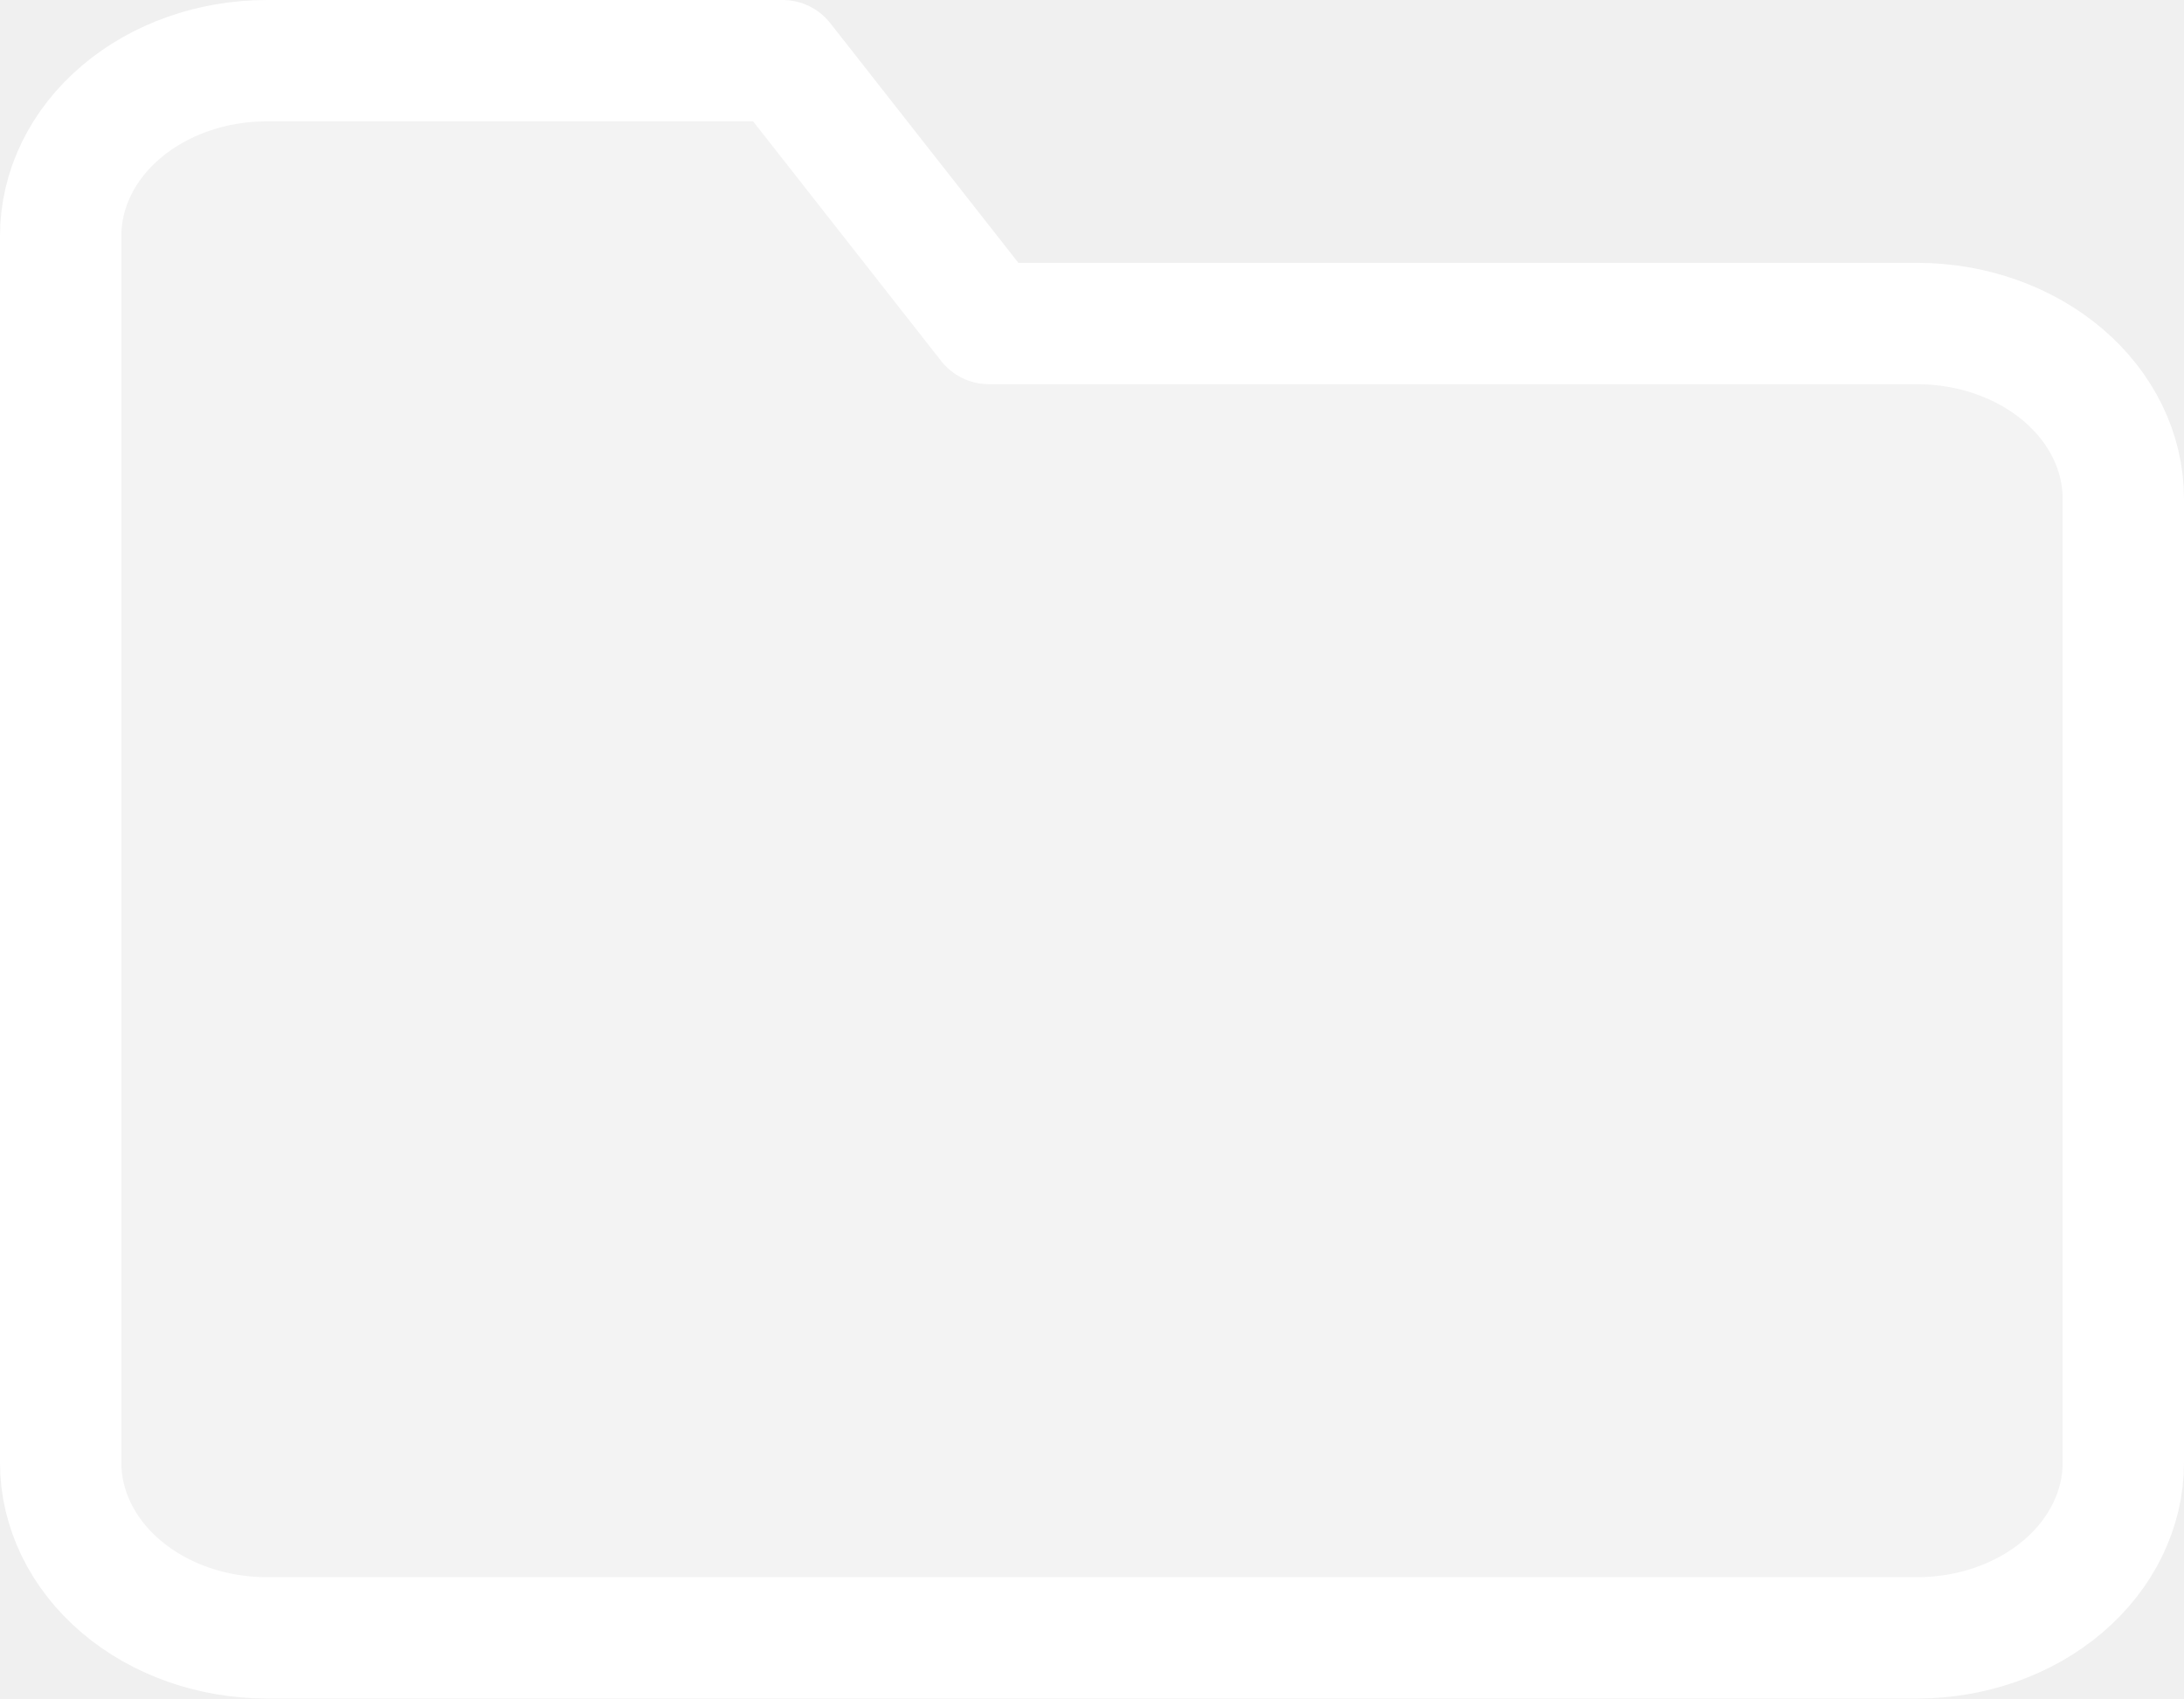
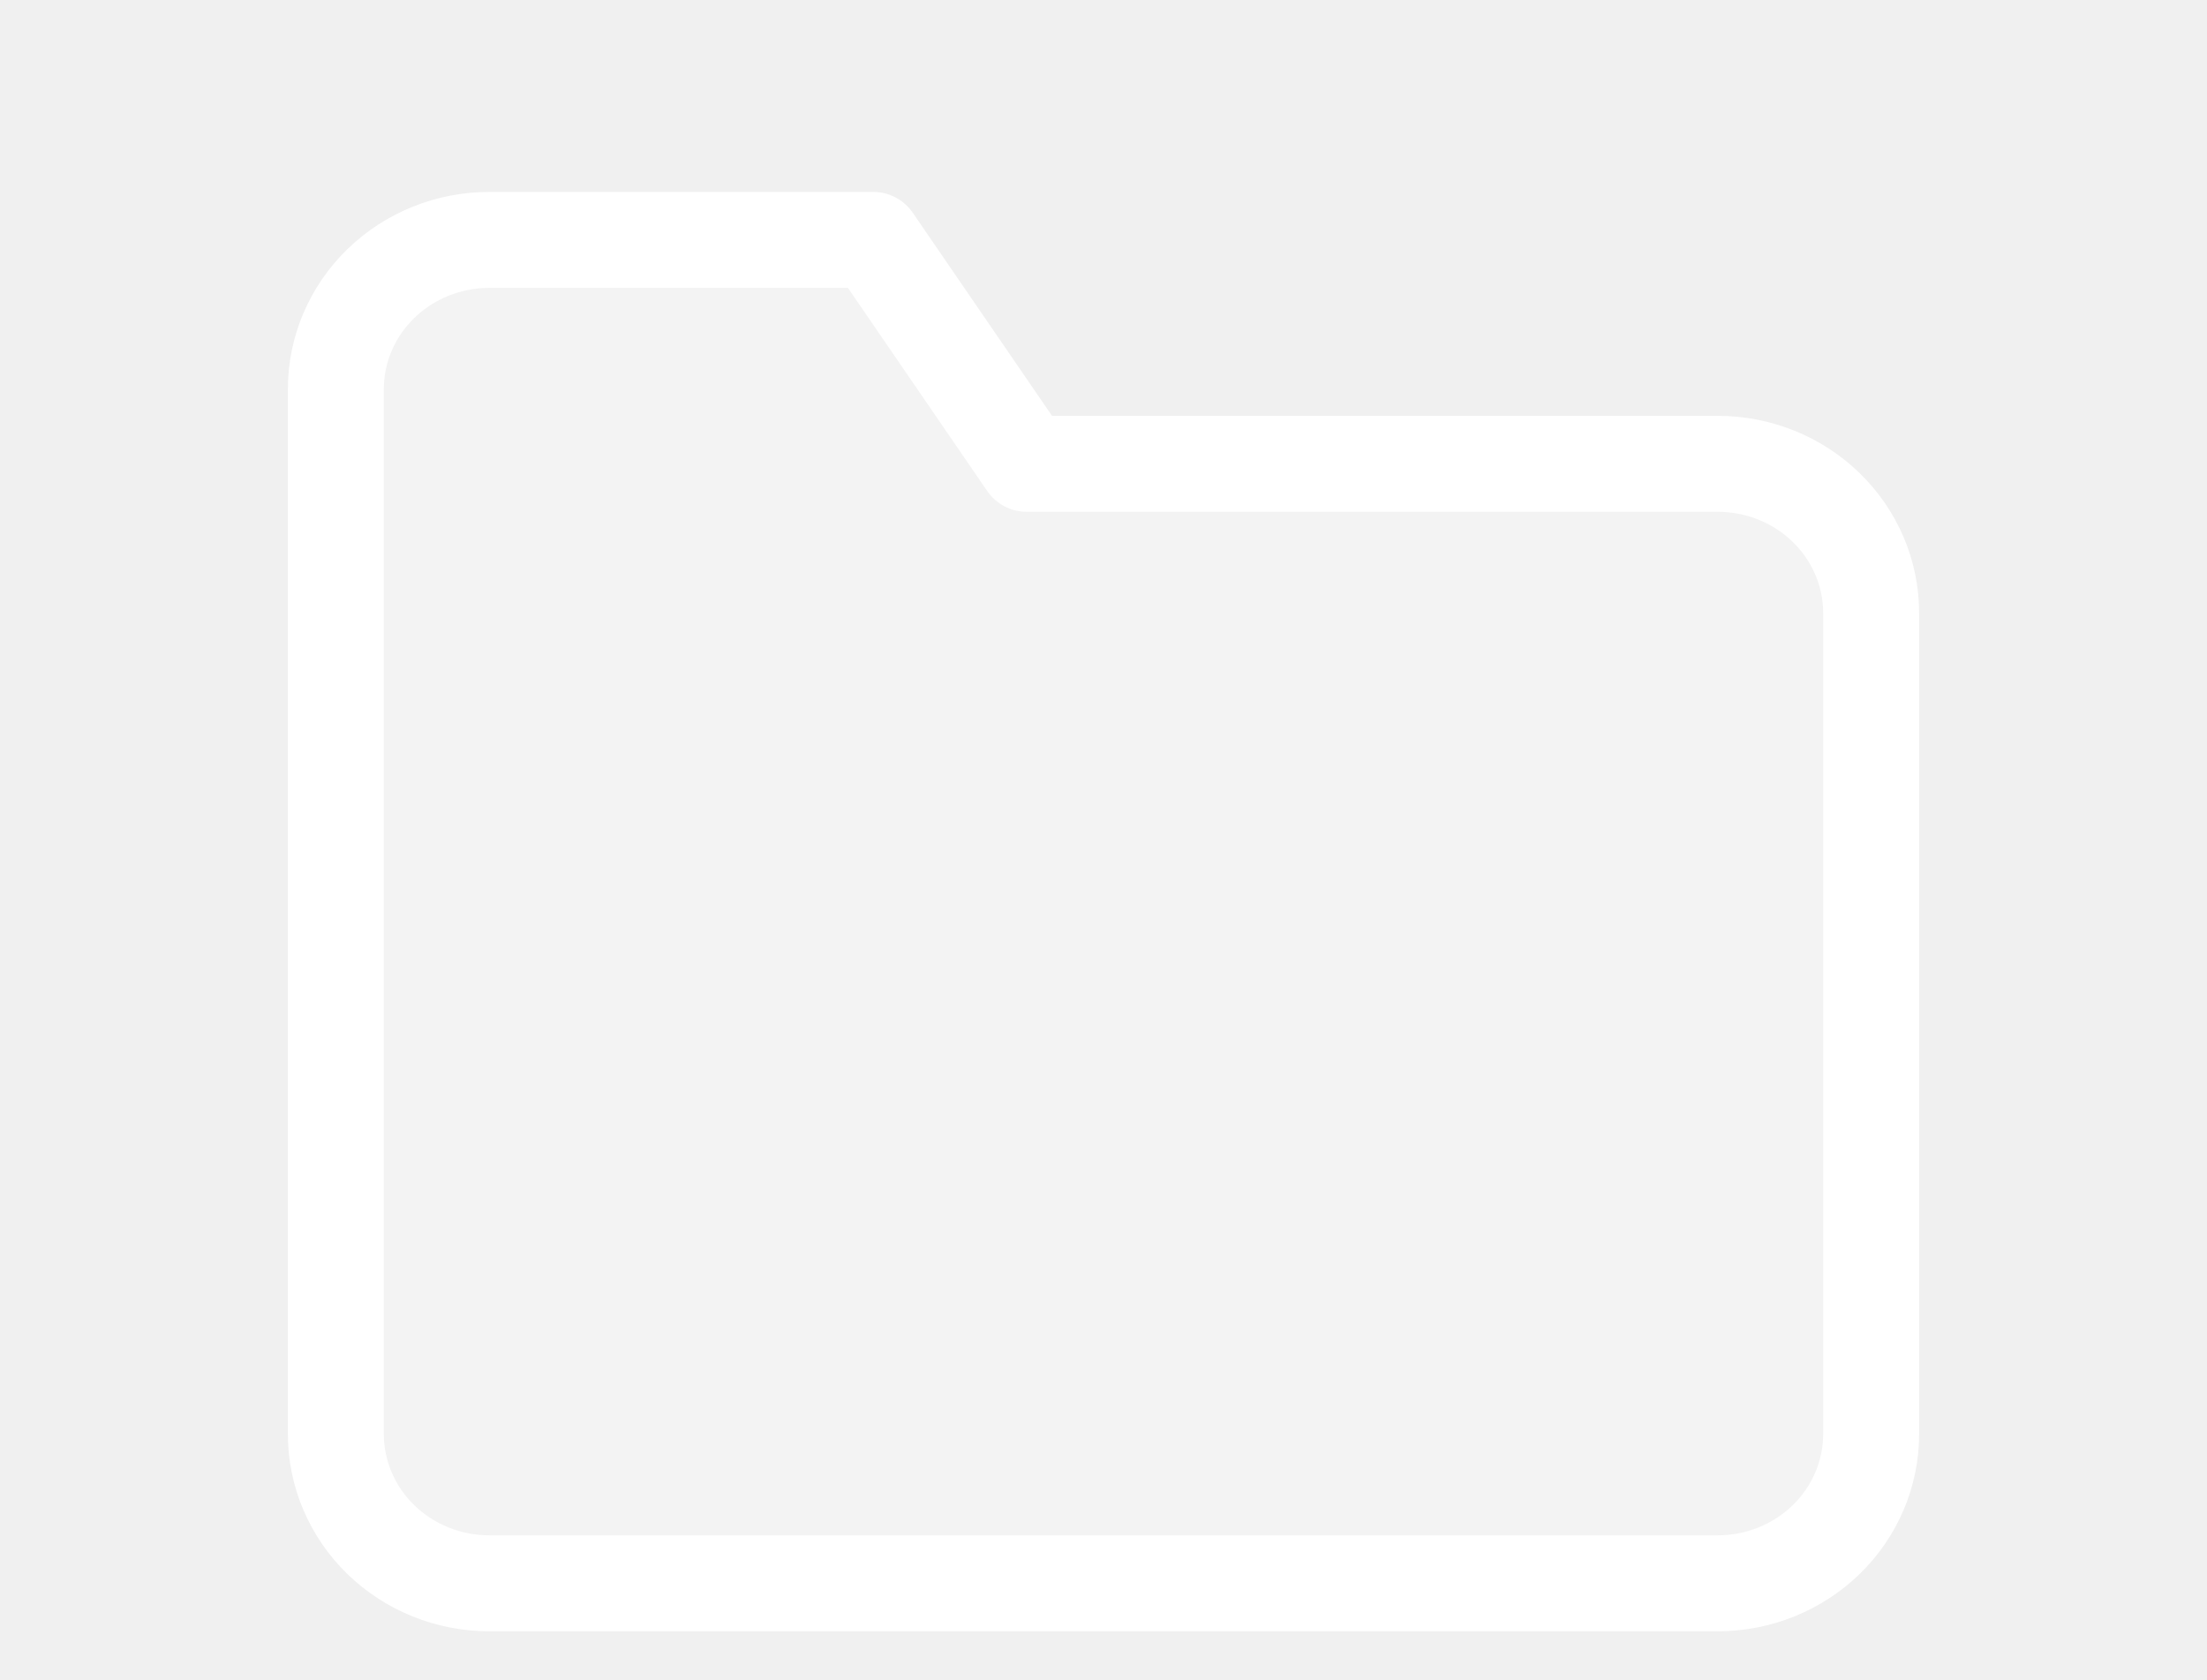
- <svg xmlns="http://www.w3.org/2000/svg" width="36" height="28" viewBox="0 0 36 28" fill="none">
-   <path d="M35 24.111C35 24.877 34.642 25.612 34.004 26.154C33.367 26.696 32.502 27 31.6 27H4.4C3.498 27 2.633 26.696 1.996 26.154C1.358 25.612 1 24.877 1 24.111V3.889C1 3.123 1.358 2.388 1.996 1.846C2.633 1.304 3.498 1 4.4 1H12.9L16.3 5.333H31.6C32.502 5.333 33.367 5.638 34.004 6.179C34.642 6.721 35 7.456 35 8.222V24.111Z" fill="white" fill-opacity="0.2" stroke="white" stroke-width="2" stroke-linecap="round" stroke-linejoin="round" />
+ <svg xmlns="http://www.w3.org/2000/svg" width="46" height="35" viewBox="0 0 46 35" fill="none">
+   <path d="M39 29.889C39 30.714 38.663 31.505 38.063 32.089C37.463 32.672 36.649 33 35.8 33H10.2C9.351 33 8.537 32.672 7.937 32.089C7.337 31.505 7 30.714 7 29.889V8.111C7 7.286 7.337 6.495 7.937 5.911C8.537 5.328 9.351 5 10.2 5H18.2L21.4 9.667H35.8C36.649 9.667 37.463 9.994 38.063 10.578C38.663 11.161 39 11.953 39 12.778V29.889Z" fill="white" fill-opacity="0.2" stroke="white" stroke-width="2" stroke-linecap="round" stroke-linejoin="round" />
</svg>
